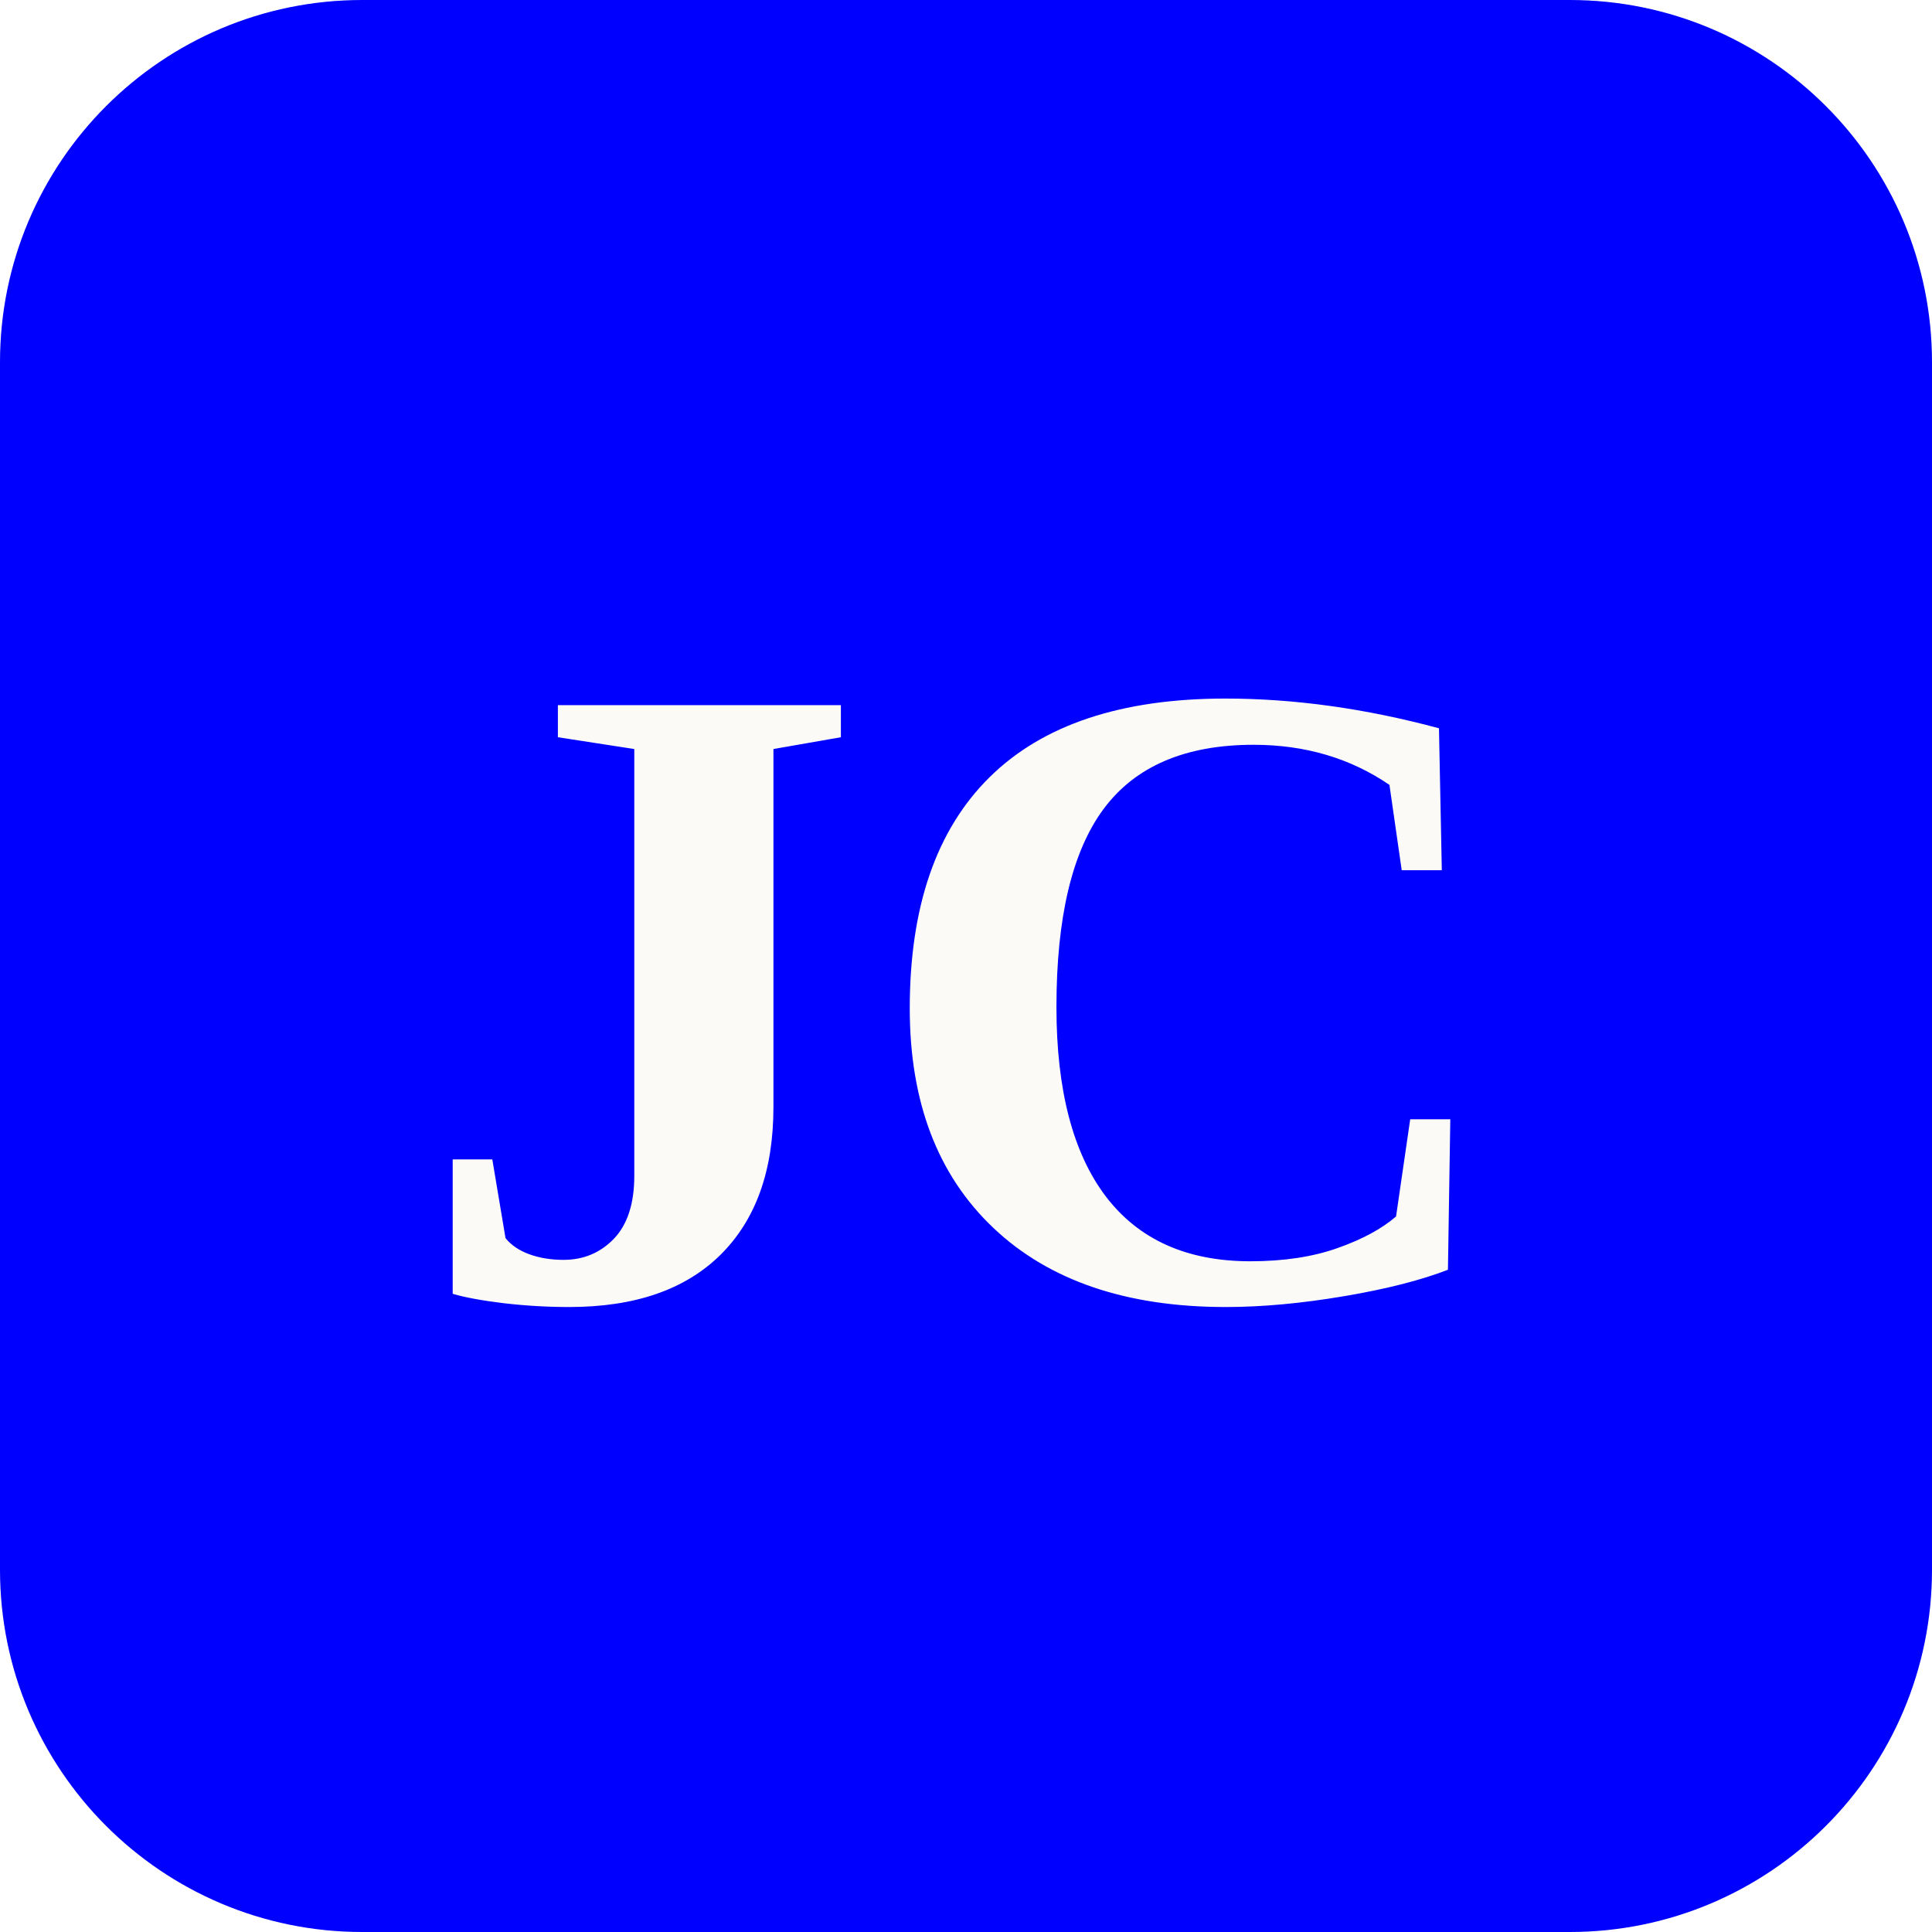
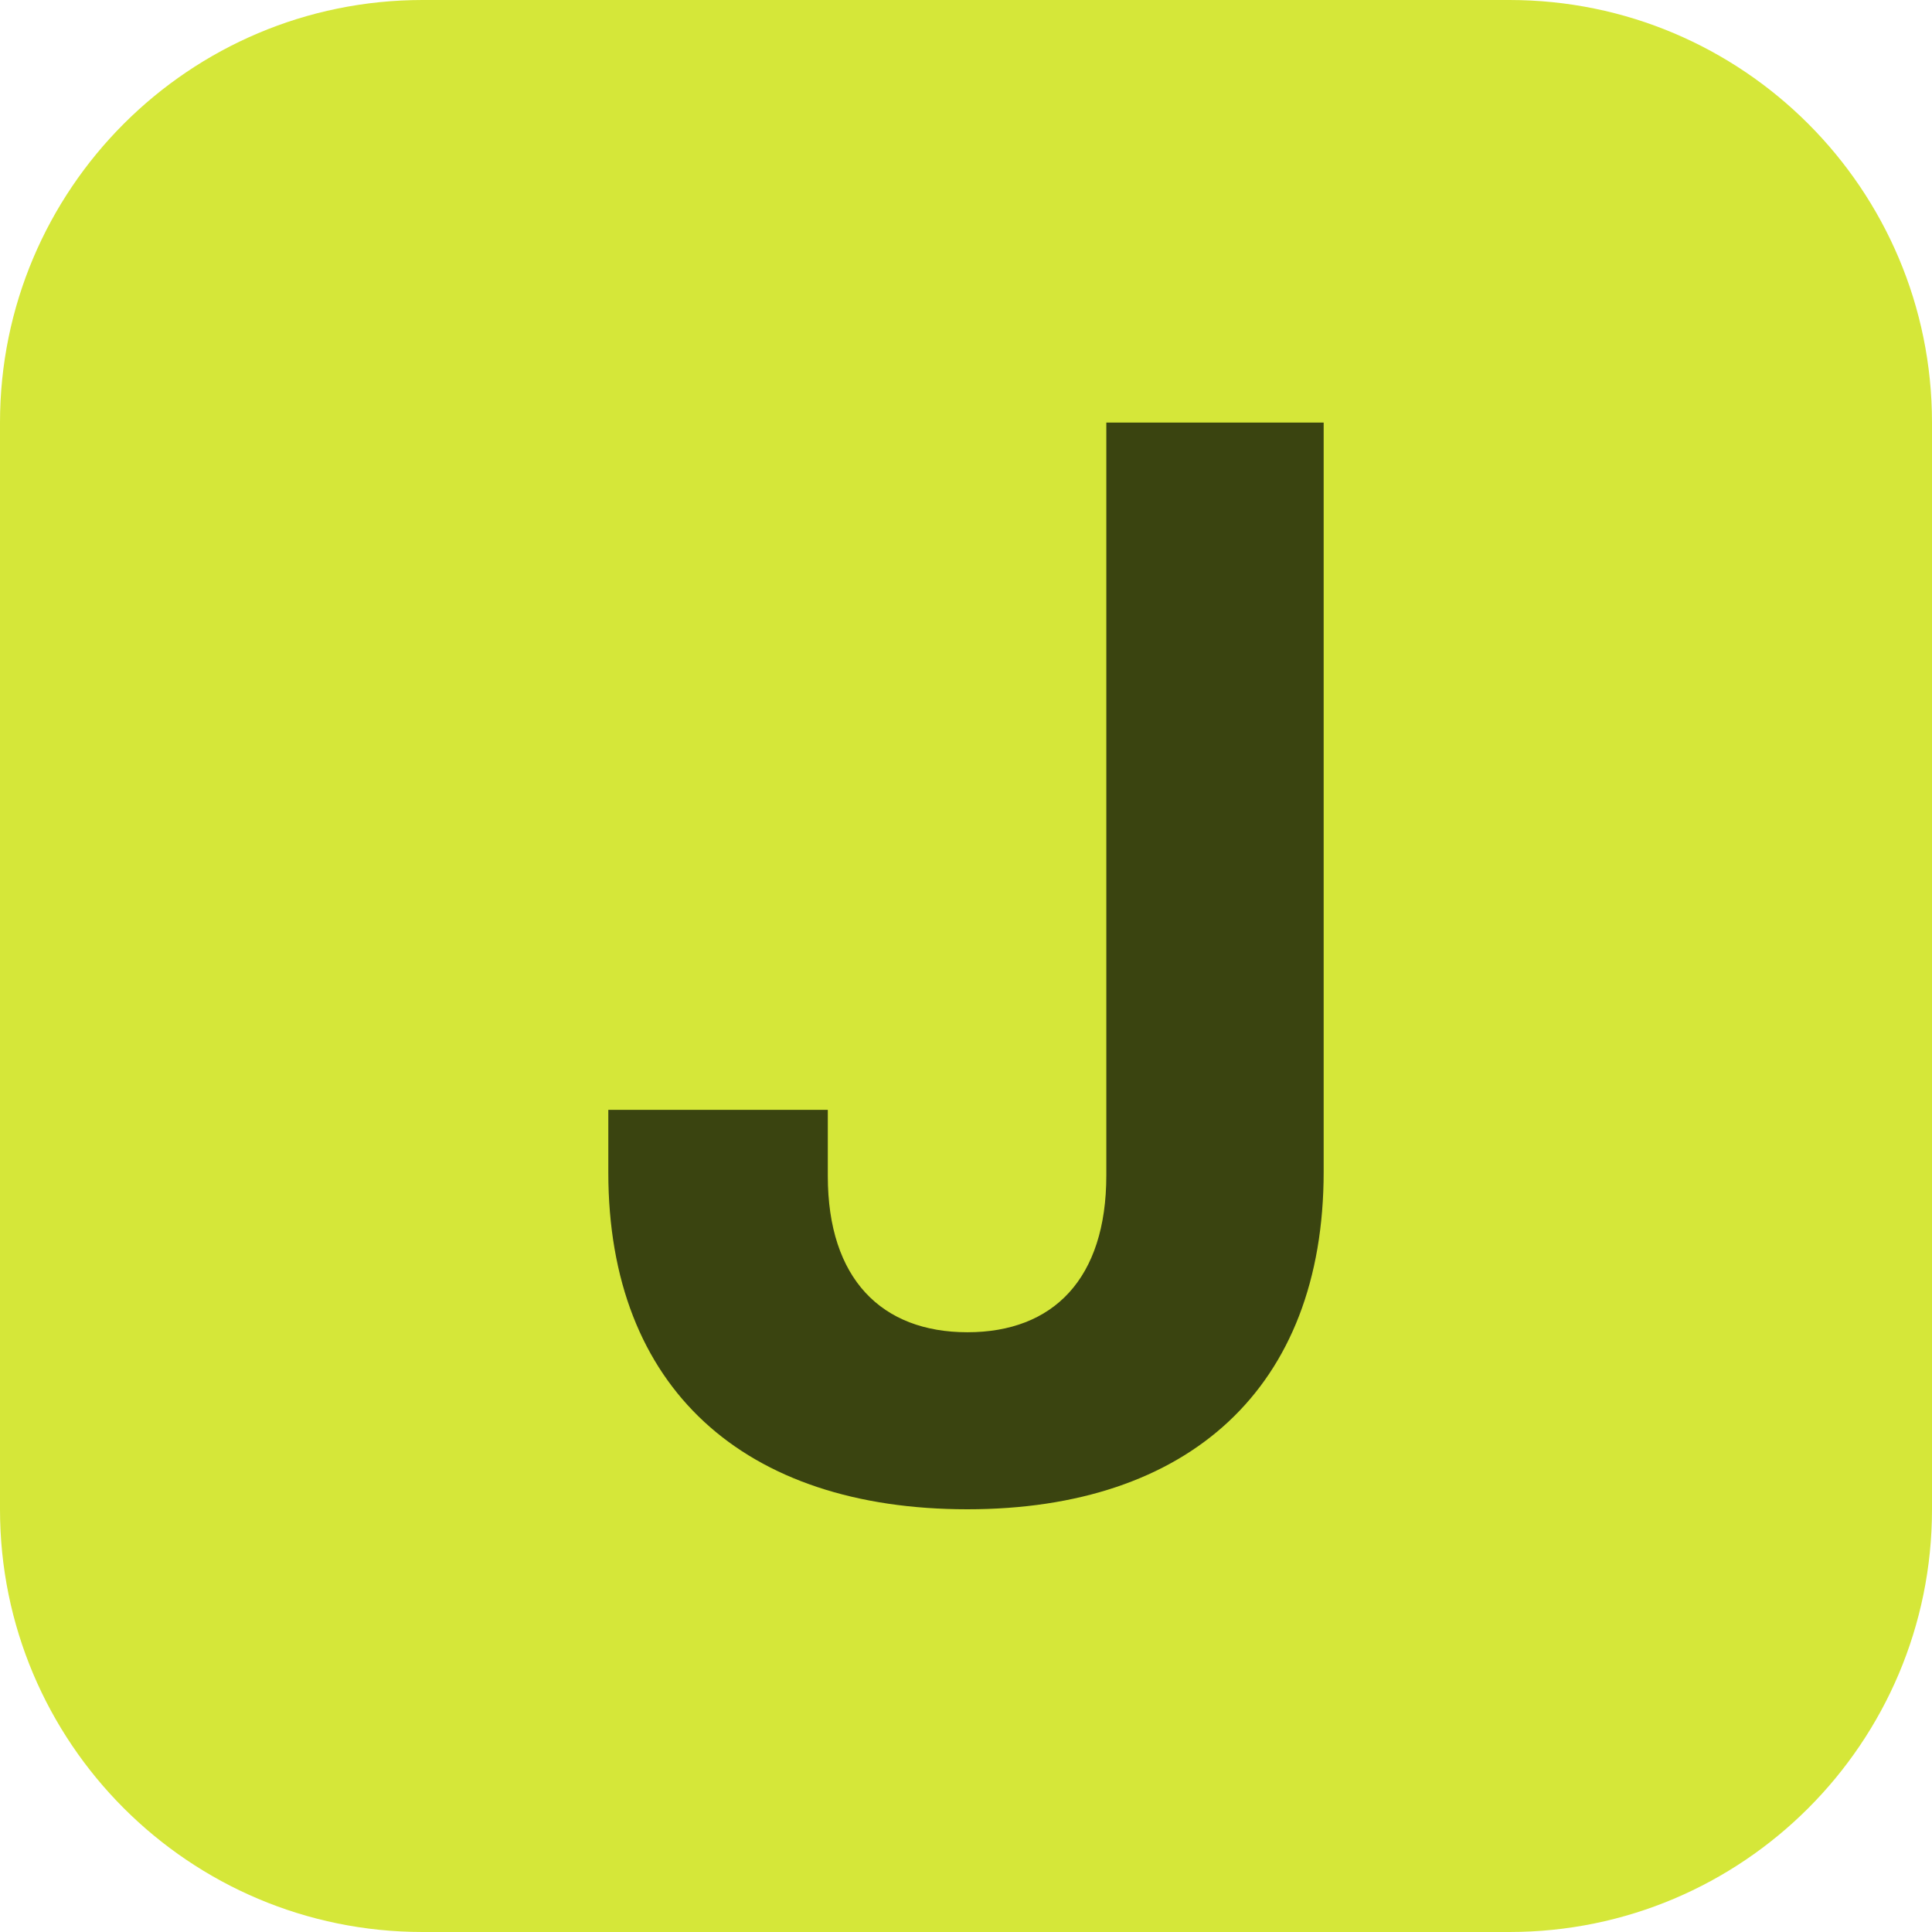
<svg xmlns="http://www.w3.org/2000/svg" viewBox="0 0 64 64">
-   <rect width="64" height="64" rx="12" fill="#0000FF" />
-   <text x="32" y="43" text-anchor="middle" font-family="Georgia, 'Times New Roman', serif" font-size="30" font-weight="600" fill="#fbfaf7">JC</text>
+   <rect width="64" height="64" rx="14" fill="#D5E739" />
+   <path fill="#3A4410" transform="translate(18.53 49.52) scale(0.02384 -0.02384)" d="M567 -20C874 -20 1062 148 1062 449V1490H760V444C760 300 686 226 567 226C448 226 373 300 373 443V535H68V448C68 148 257 -20 567 -20Z" />
</svg>
